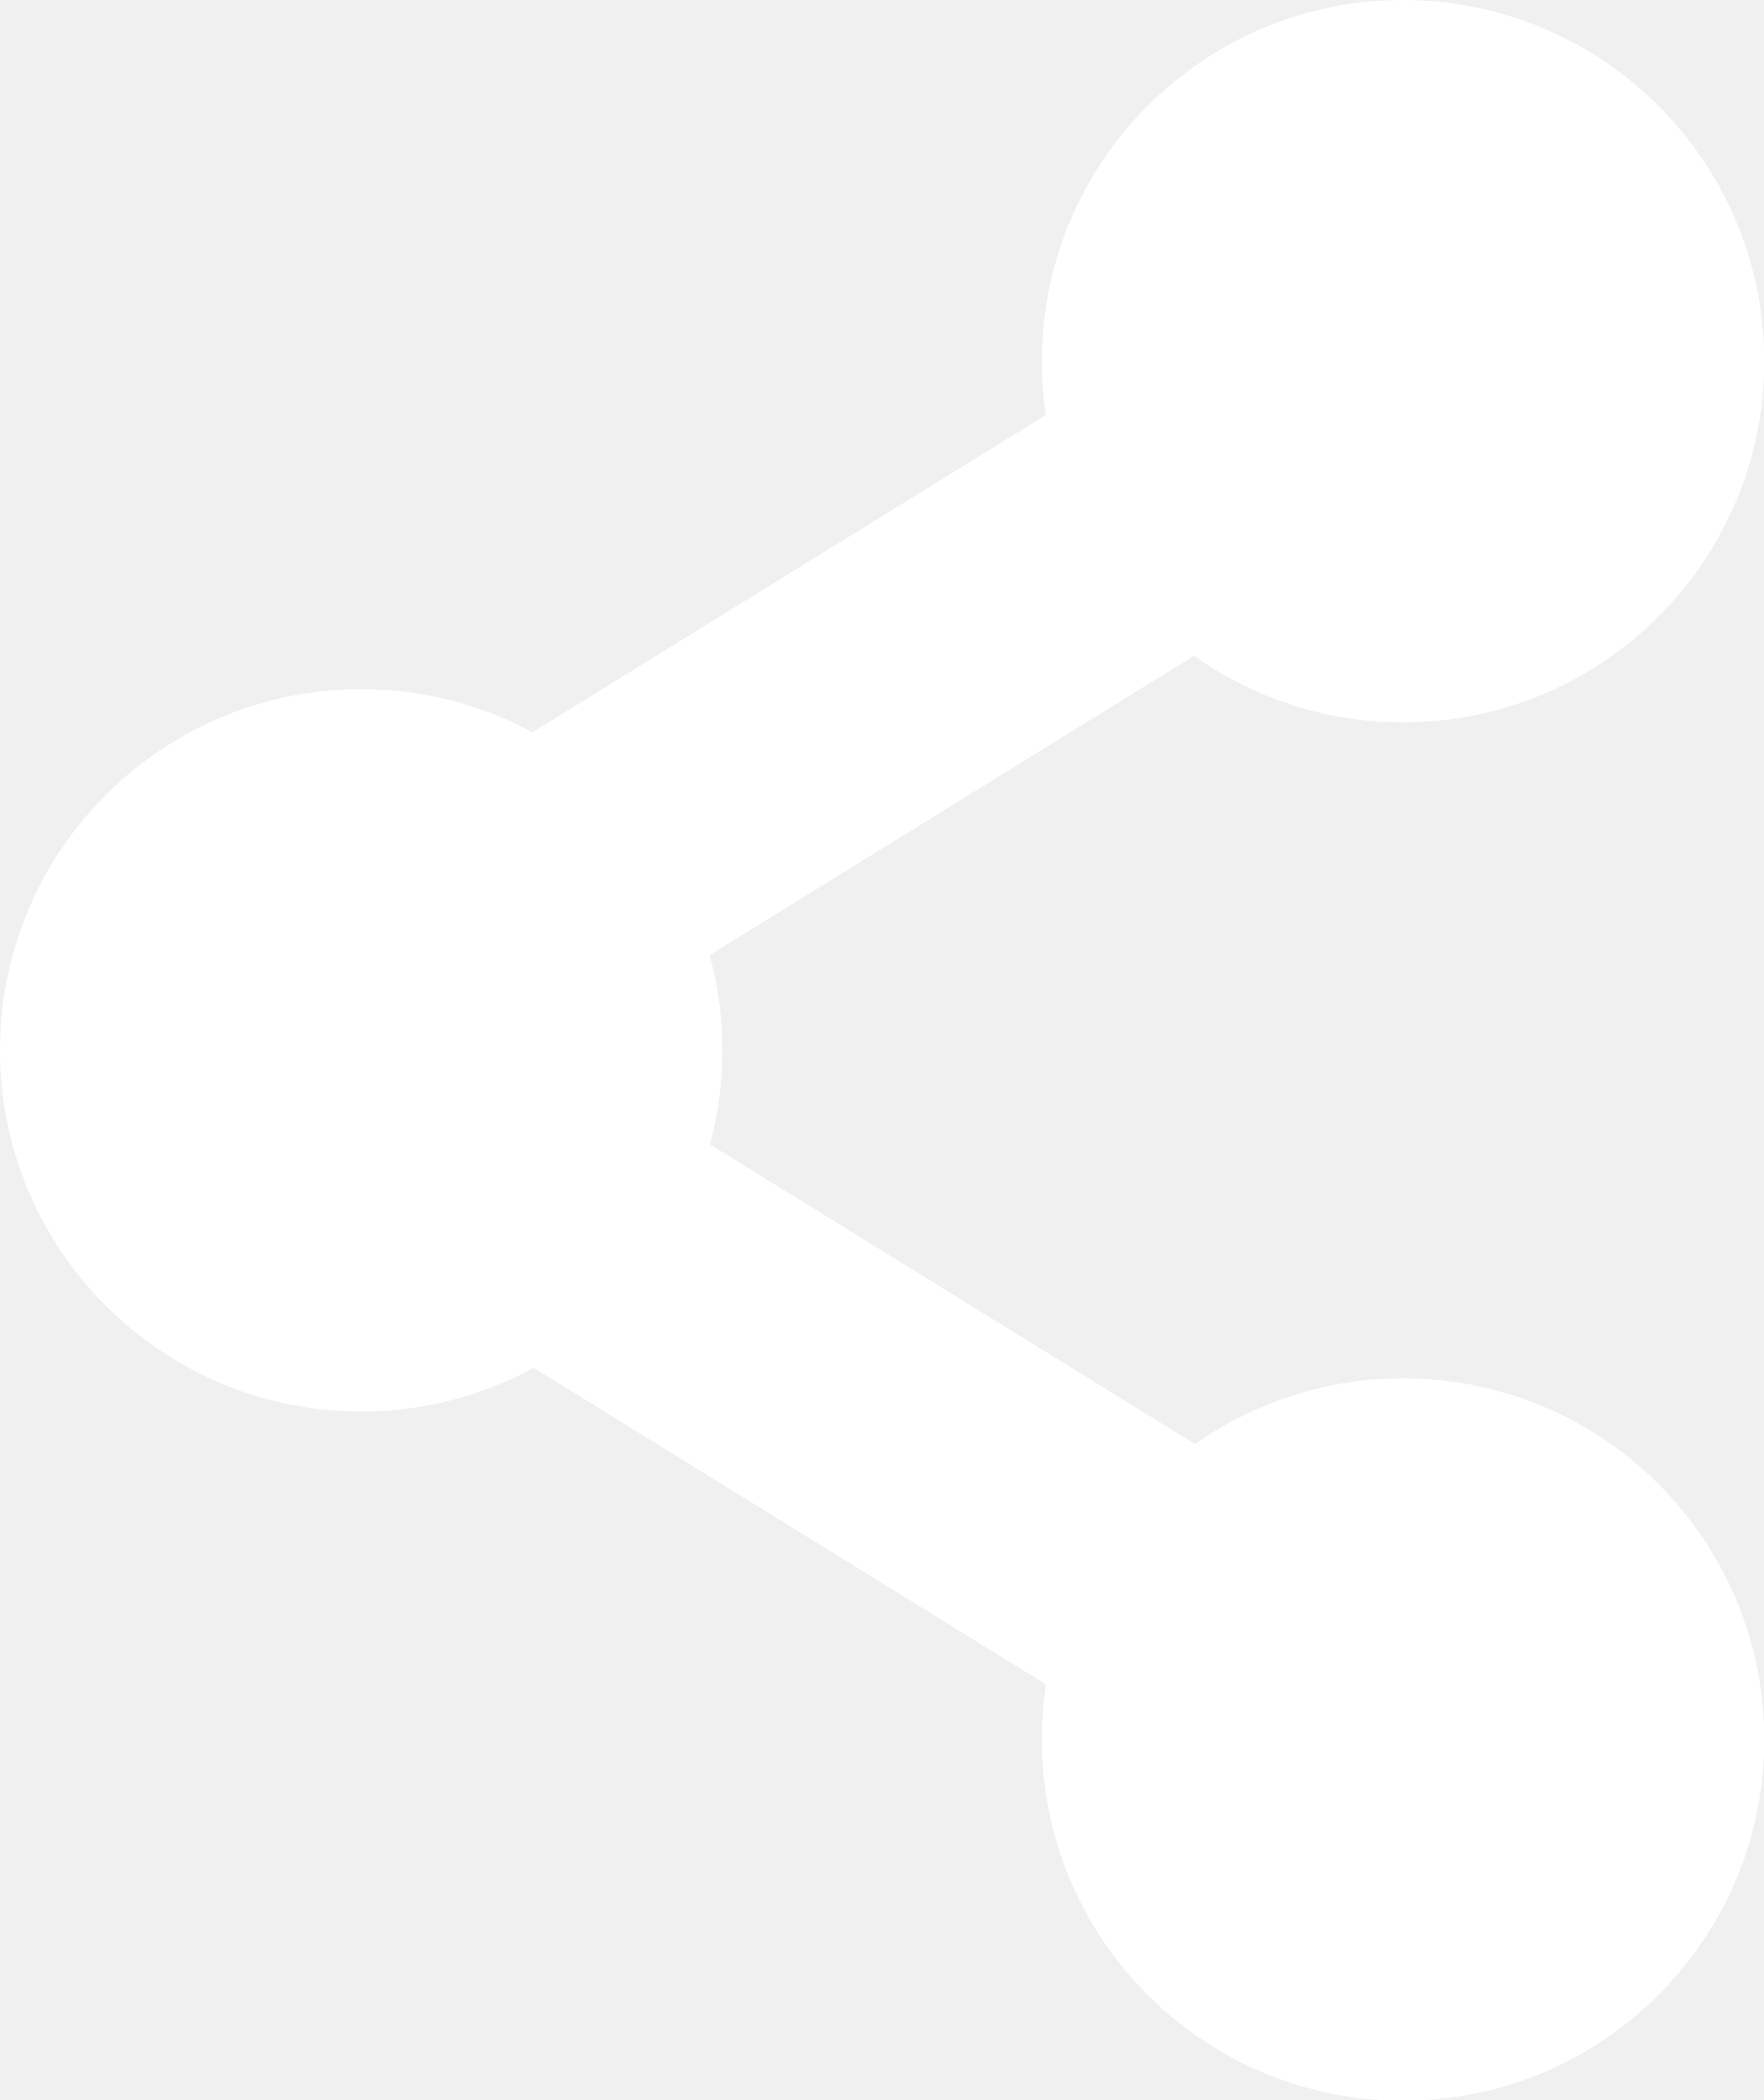
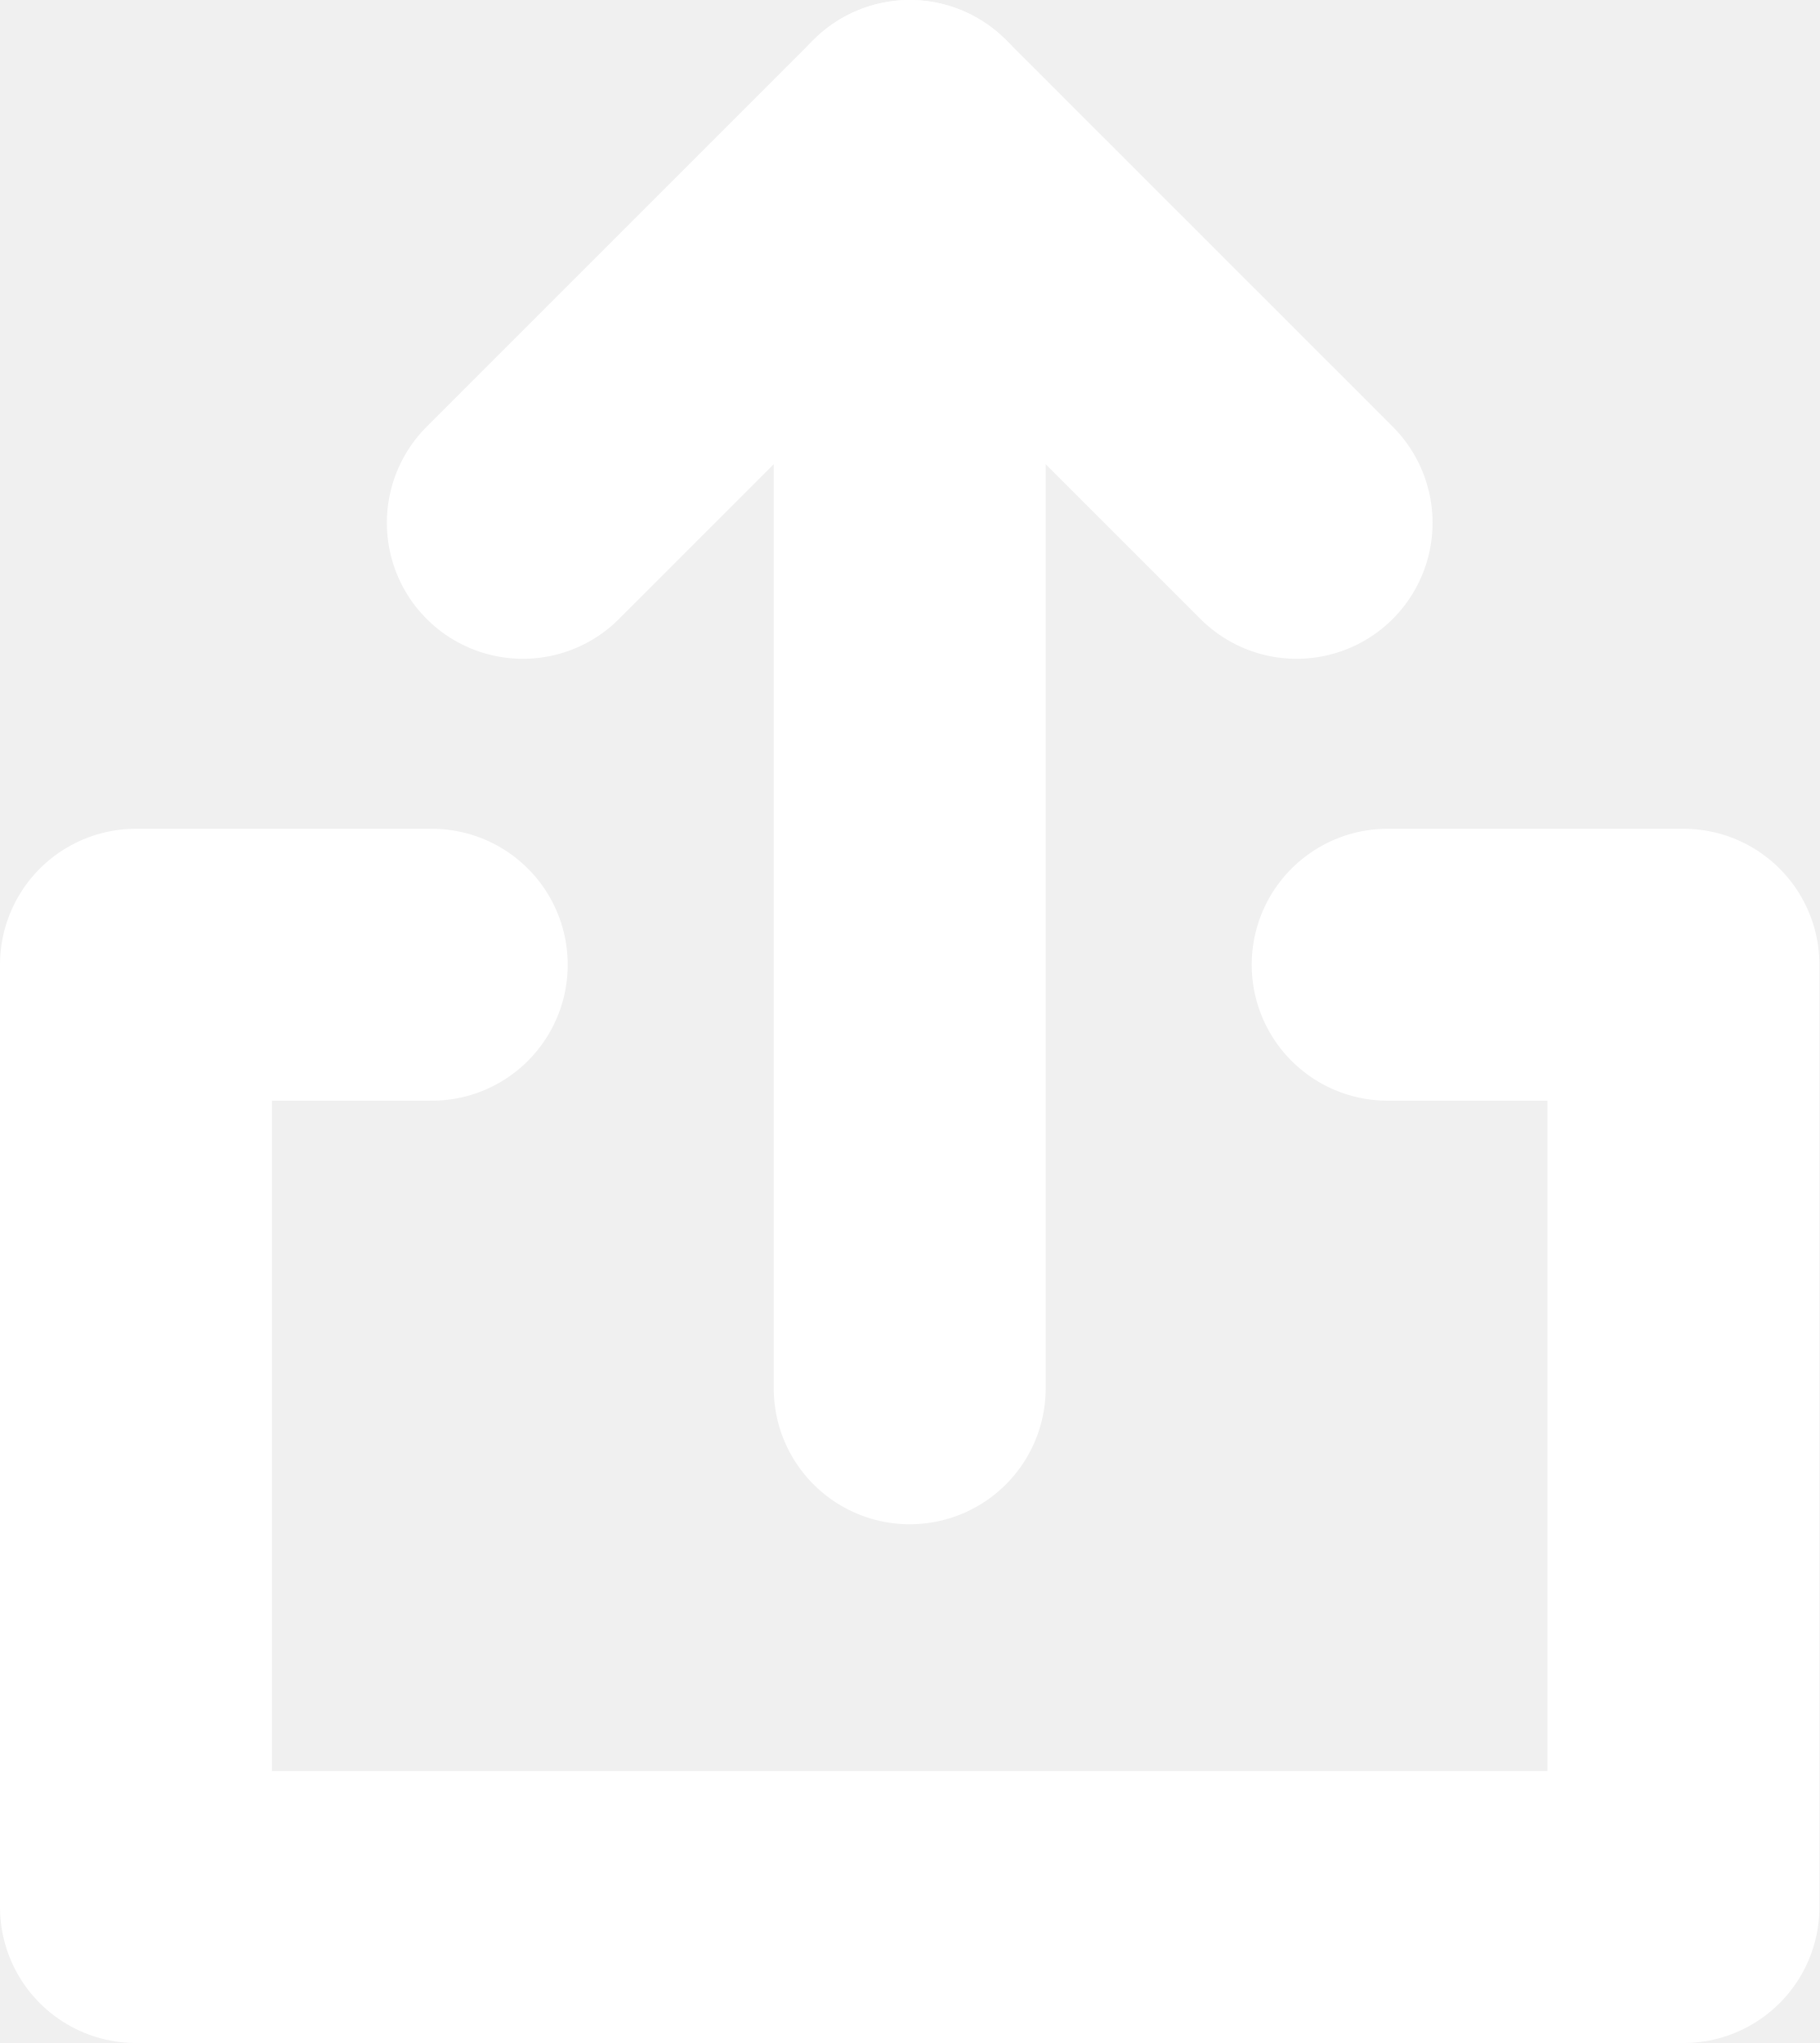
- <svg xmlns="http://www.w3.org/2000/svg" id="Camada_1" data-name="Camada 1" viewBox="0 0 24.95 29.71">
+ <svg xmlns="http://www.w3.org/2000/svg" id="Camada_1" data-name="Camada 1" viewBox="0 0 26.76 30.05">
  <defs>
-     <style>.cls-1{fill:#fff;}.cls-2{fill:none;stroke:#fff;stroke-linecap:round;stroke-linejoin:round;stroke-width:4px;}</style>
+     <style>.cls-1{fill:none;stroke:#fff;stroke-linecap:round;stroke-linejoin:round;stroke-width:4px;}</style>
  </defs>
-   <circle class="cls-1" cx="5.11" cy="14.86" r="5.11" />
-   <circle class="cls-1" cx="19.85" cy="5.11" r="5.11" />
-   <circle class="cls-1" cx="19.85" cy="24.61" r="5.11" />
-   <path class="cls-2" d="M319.65,14.36,303.87,4.61l15.78-9.75" transform="translate(-299.8 10.24)" />
+   <polyline class="cls-1" points="20.41 14.19 24.76 14.19 24.76 28.05 2 28.05 2 14.19 6.35 14.19" />
+   <line class="cls-1" x1="13.38" y1="2" x2="13.38" y2="20.42" />
+   <polyline class="cls-1" points="7.69 7.69 13.38 2 19.07 7.69" />
</svg>
